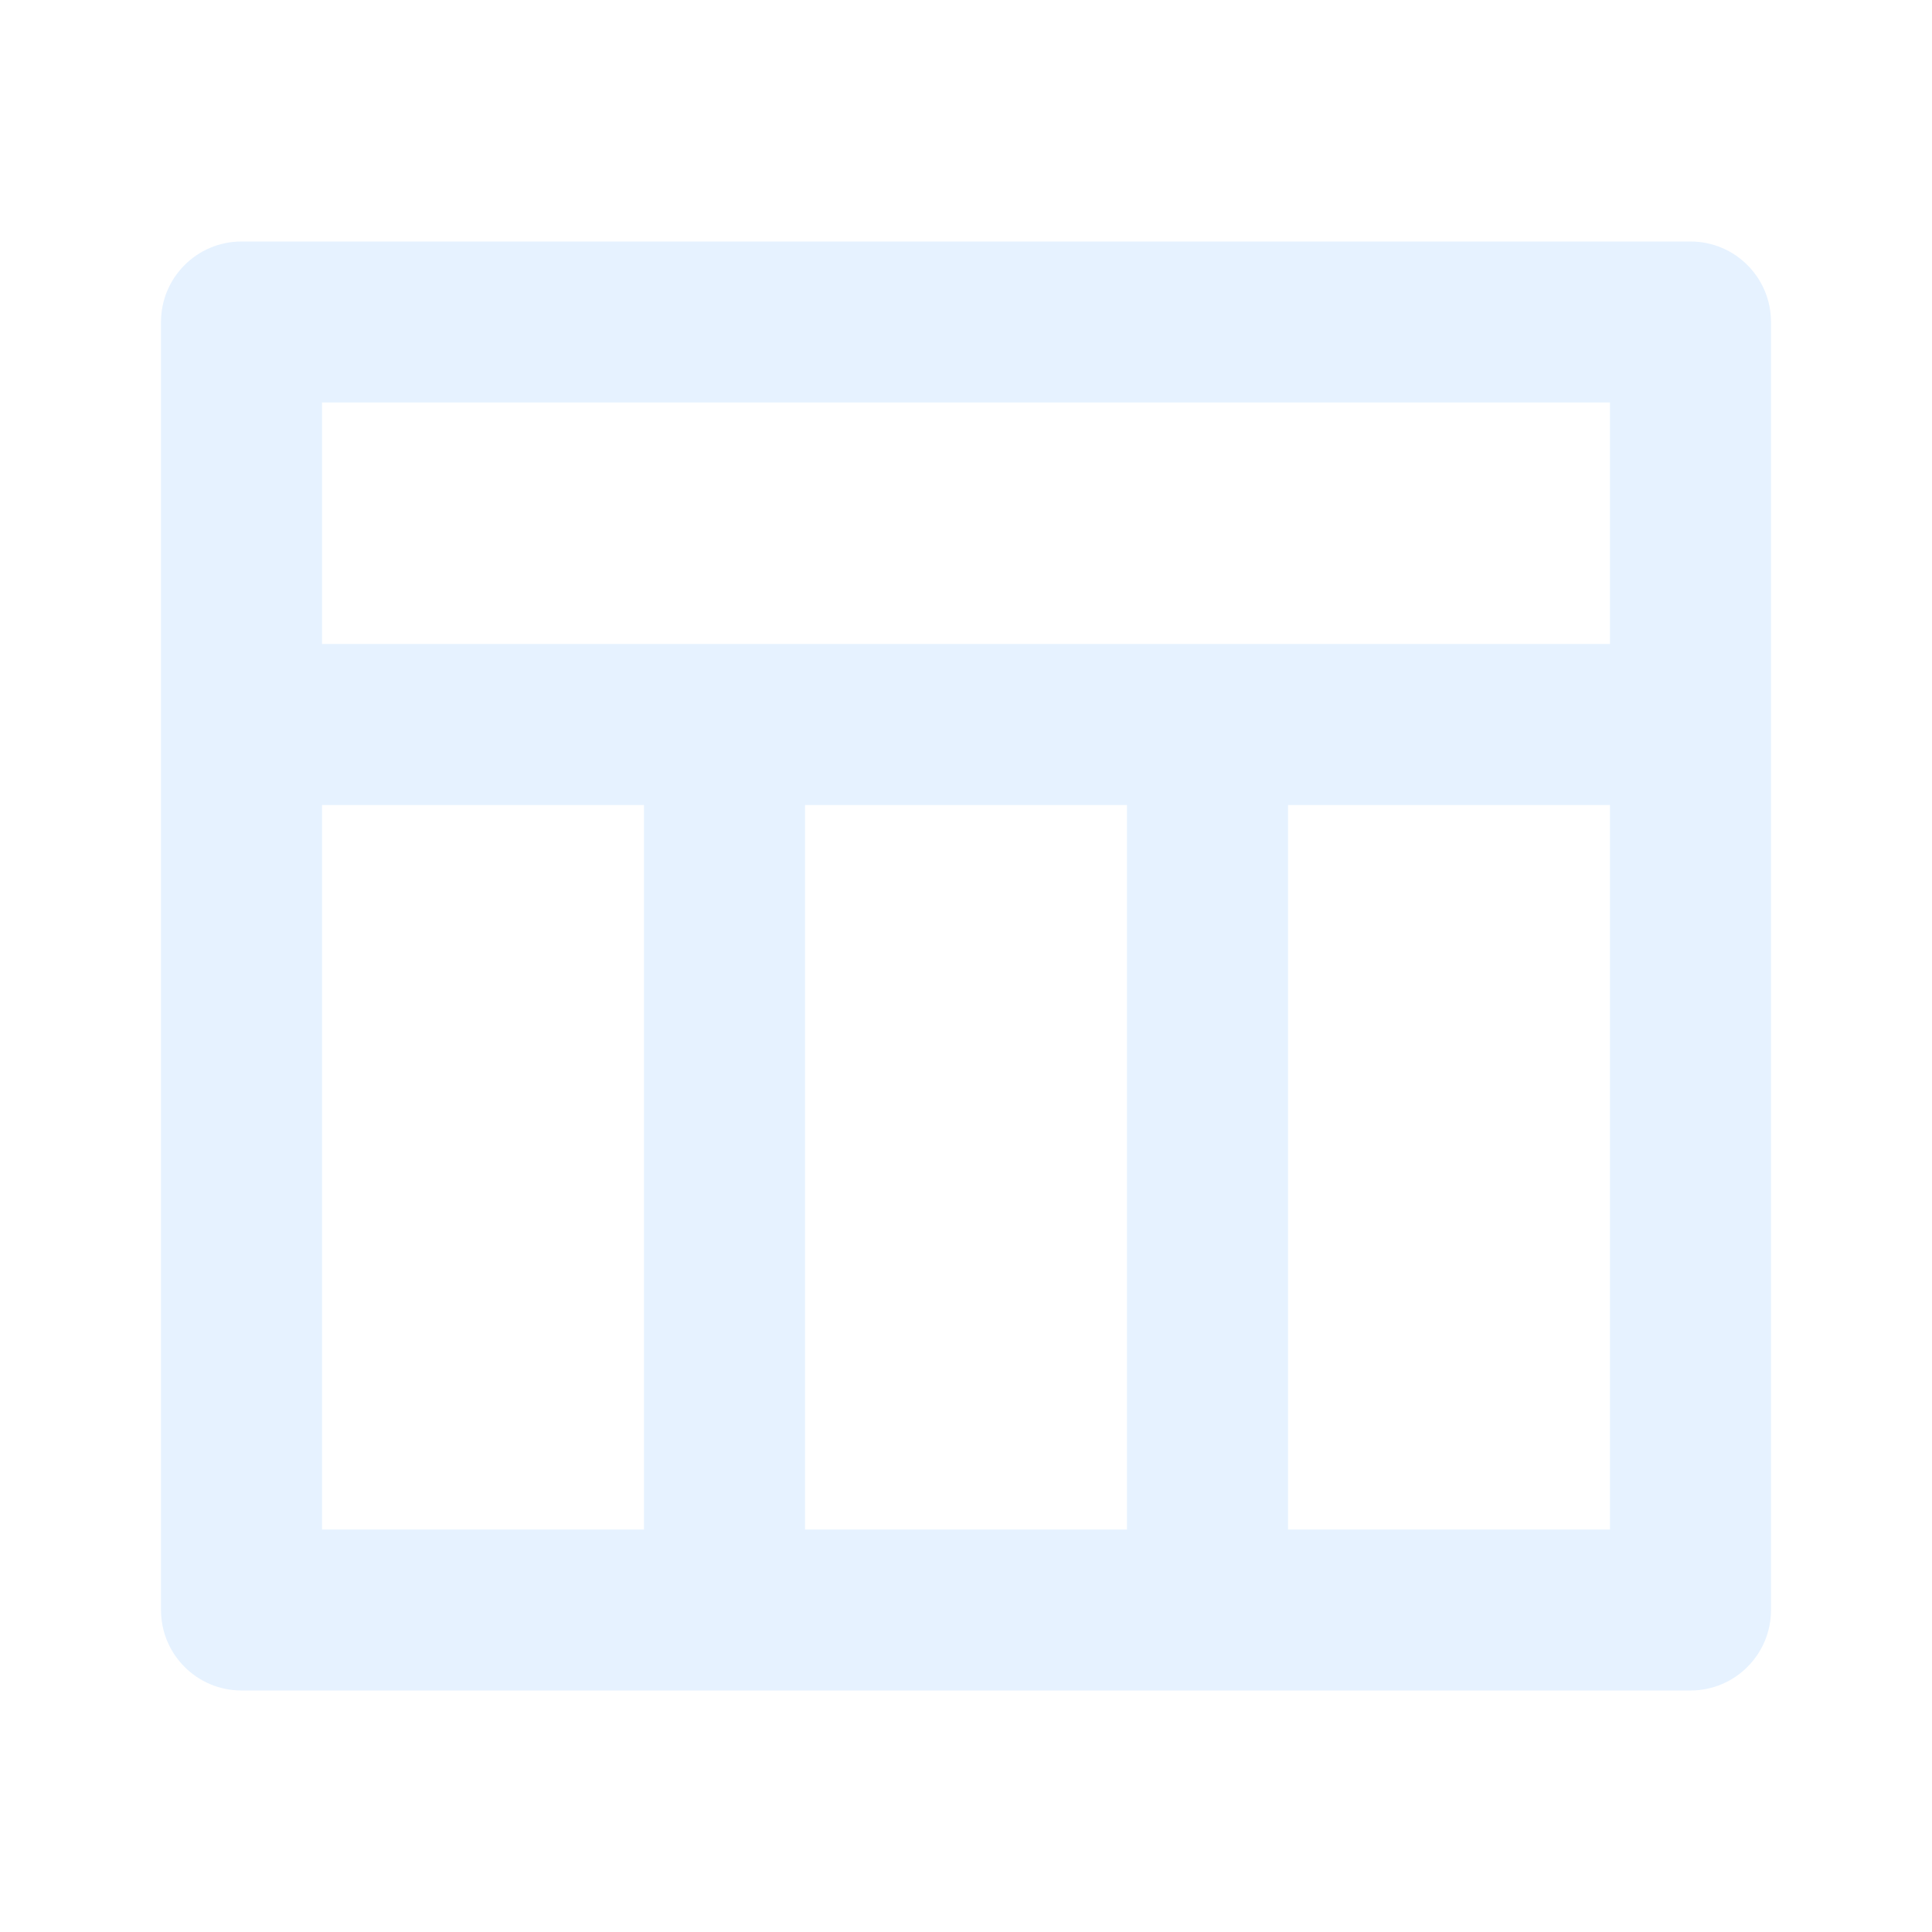
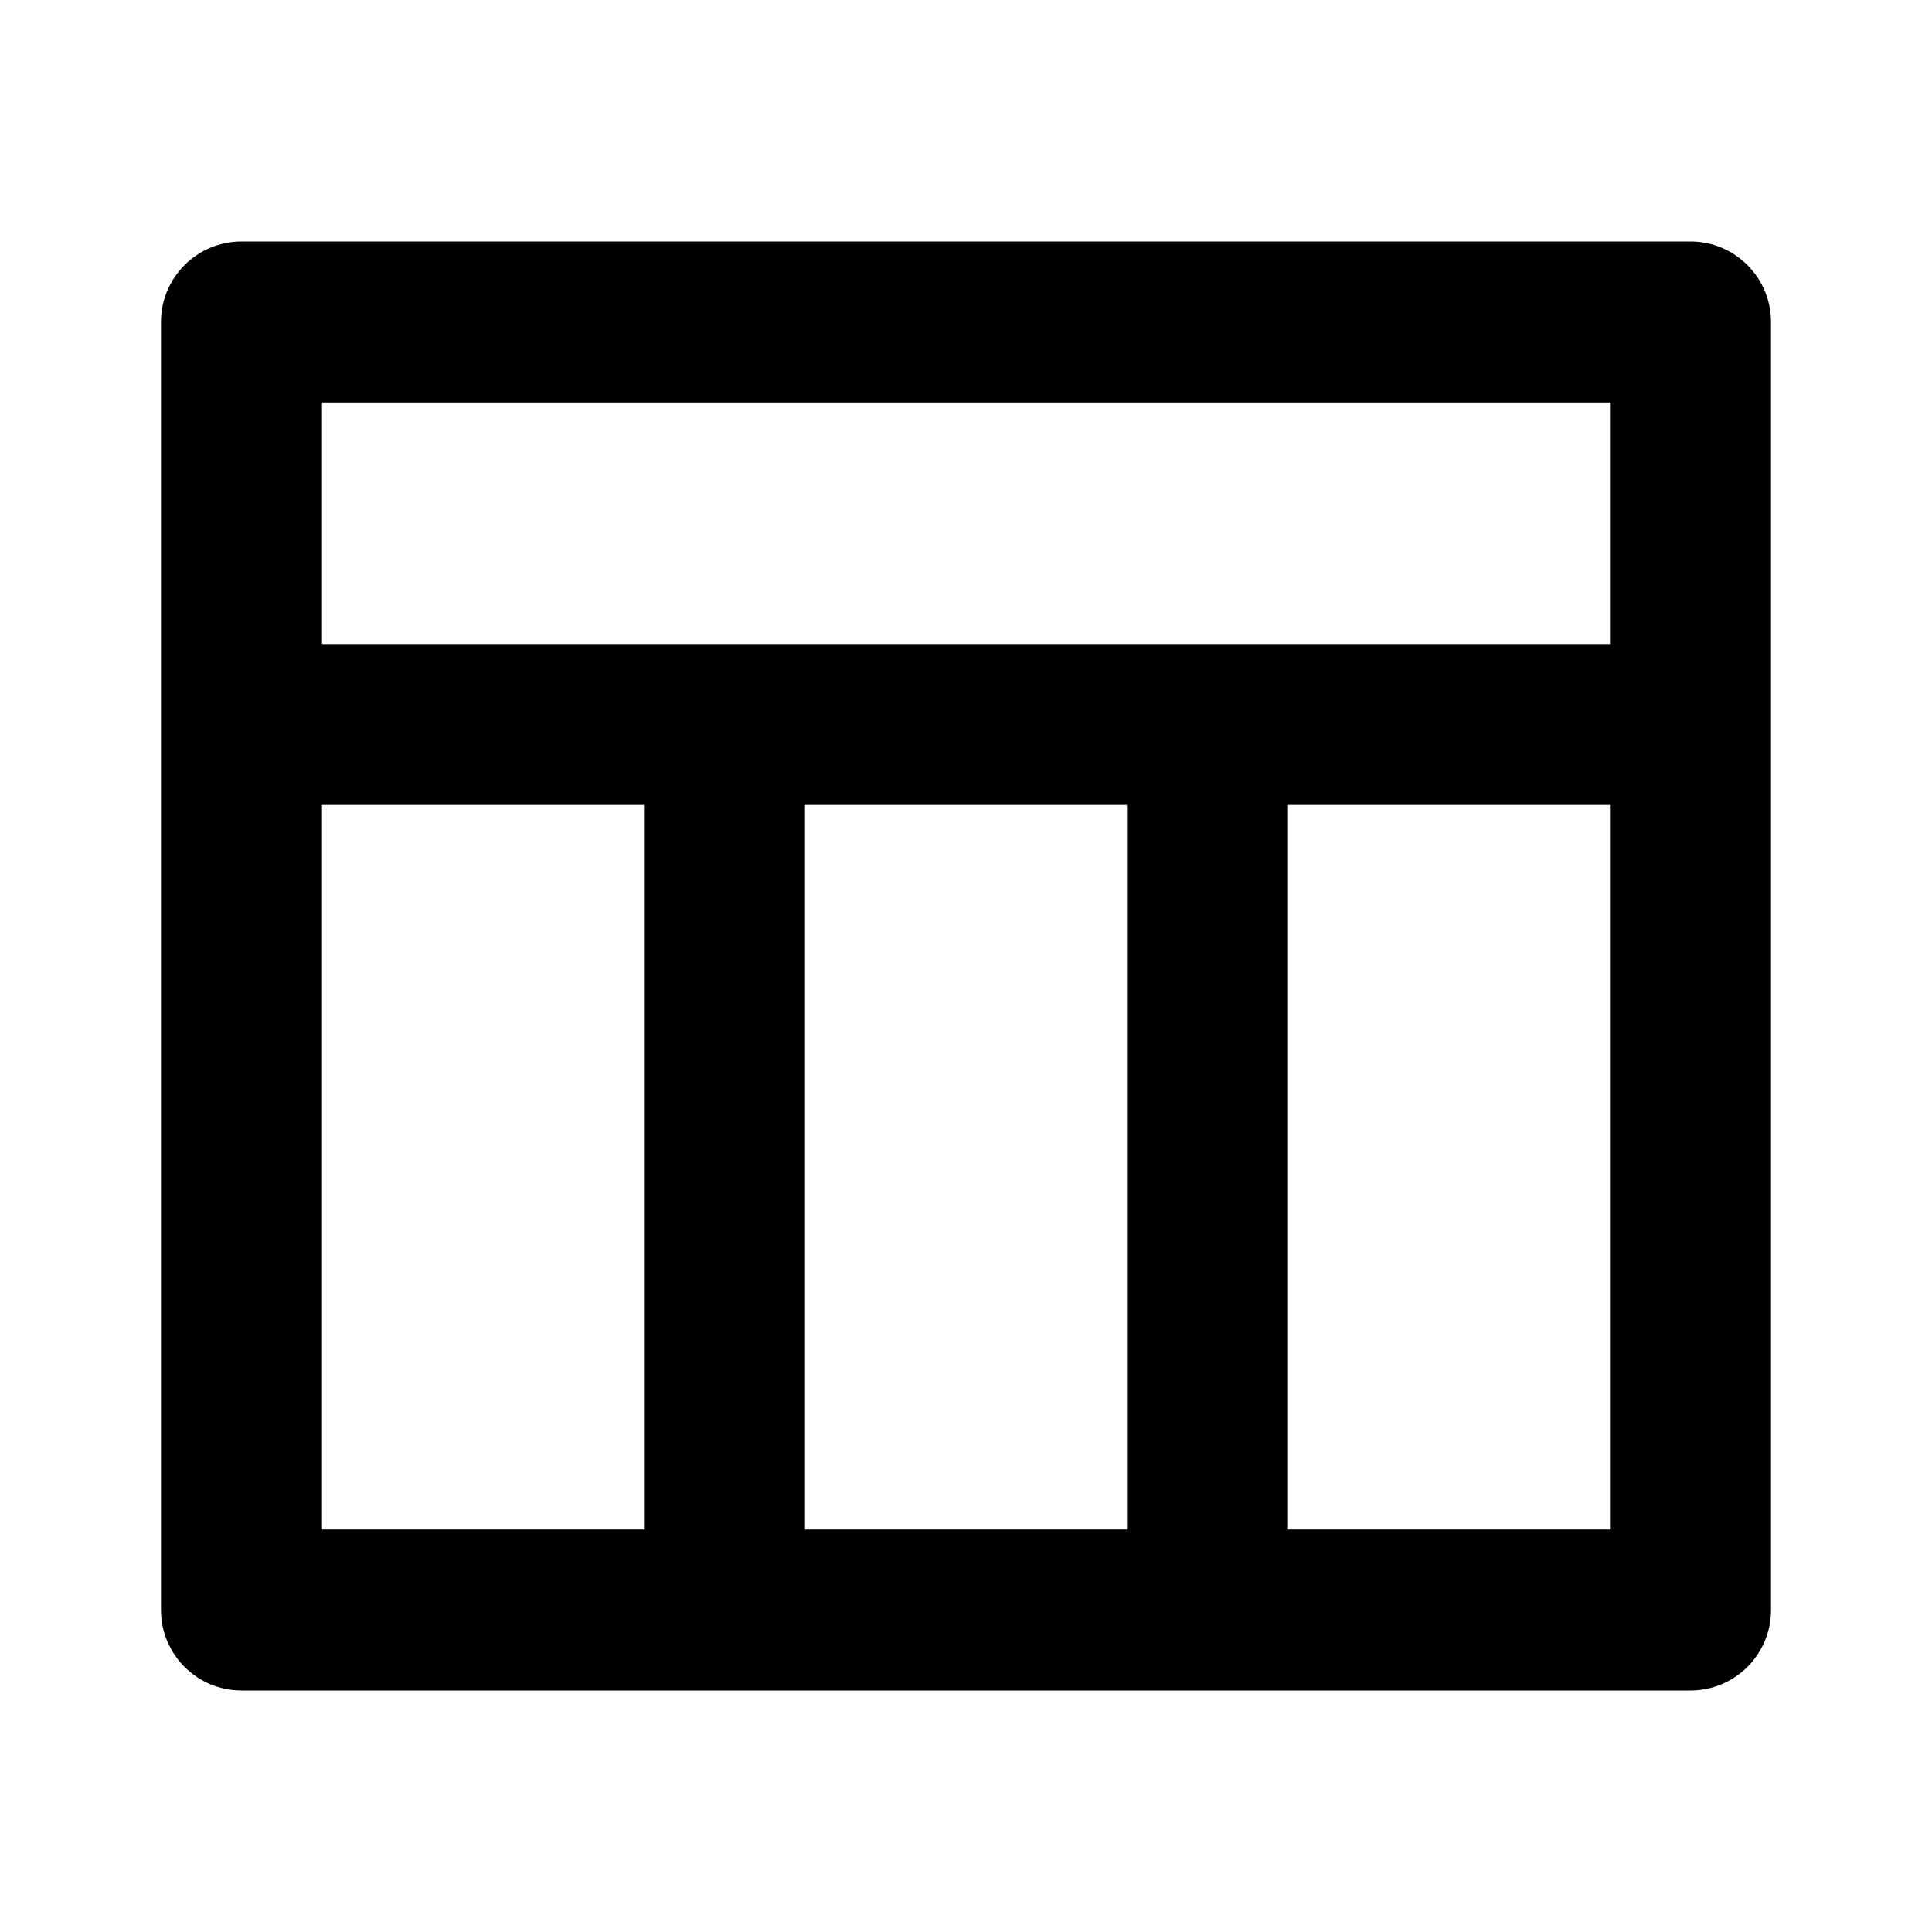
<svg xmlns="http://www.w3.org/2000/svg" viewBox="0 0 24 24">
  <g>
    <path d="M0 0h24v24H0z" fill="none" />
-     <path fill="hsl(210, 100%, 95%)" d="M4 8h16V5H4v3zm10 11v-9h-4v9h4zm2 0h4v-9h-4v9zm-8 0v-9H4v9h4zM3 3h18a1 1 0 0 1 1 1v16a1 1 0 0 1-1 1H3a1 1 0 0 1-1-1V4a1 1 0 0 1 1-1z" />
+     <path d="M4 8h16V5H4v3zm10 11v-9h-4v9h4zm2 0h4v-9h-4v9zm-8 0v-9H4v9h4zM3 3h18a1 1 0 0 1 1 1v16a1 1 0 0 1-1 1H3a1 1 0 0 1-1-1V4a1 1 0 0 1 1-1z" />
  </g>
</svg>
